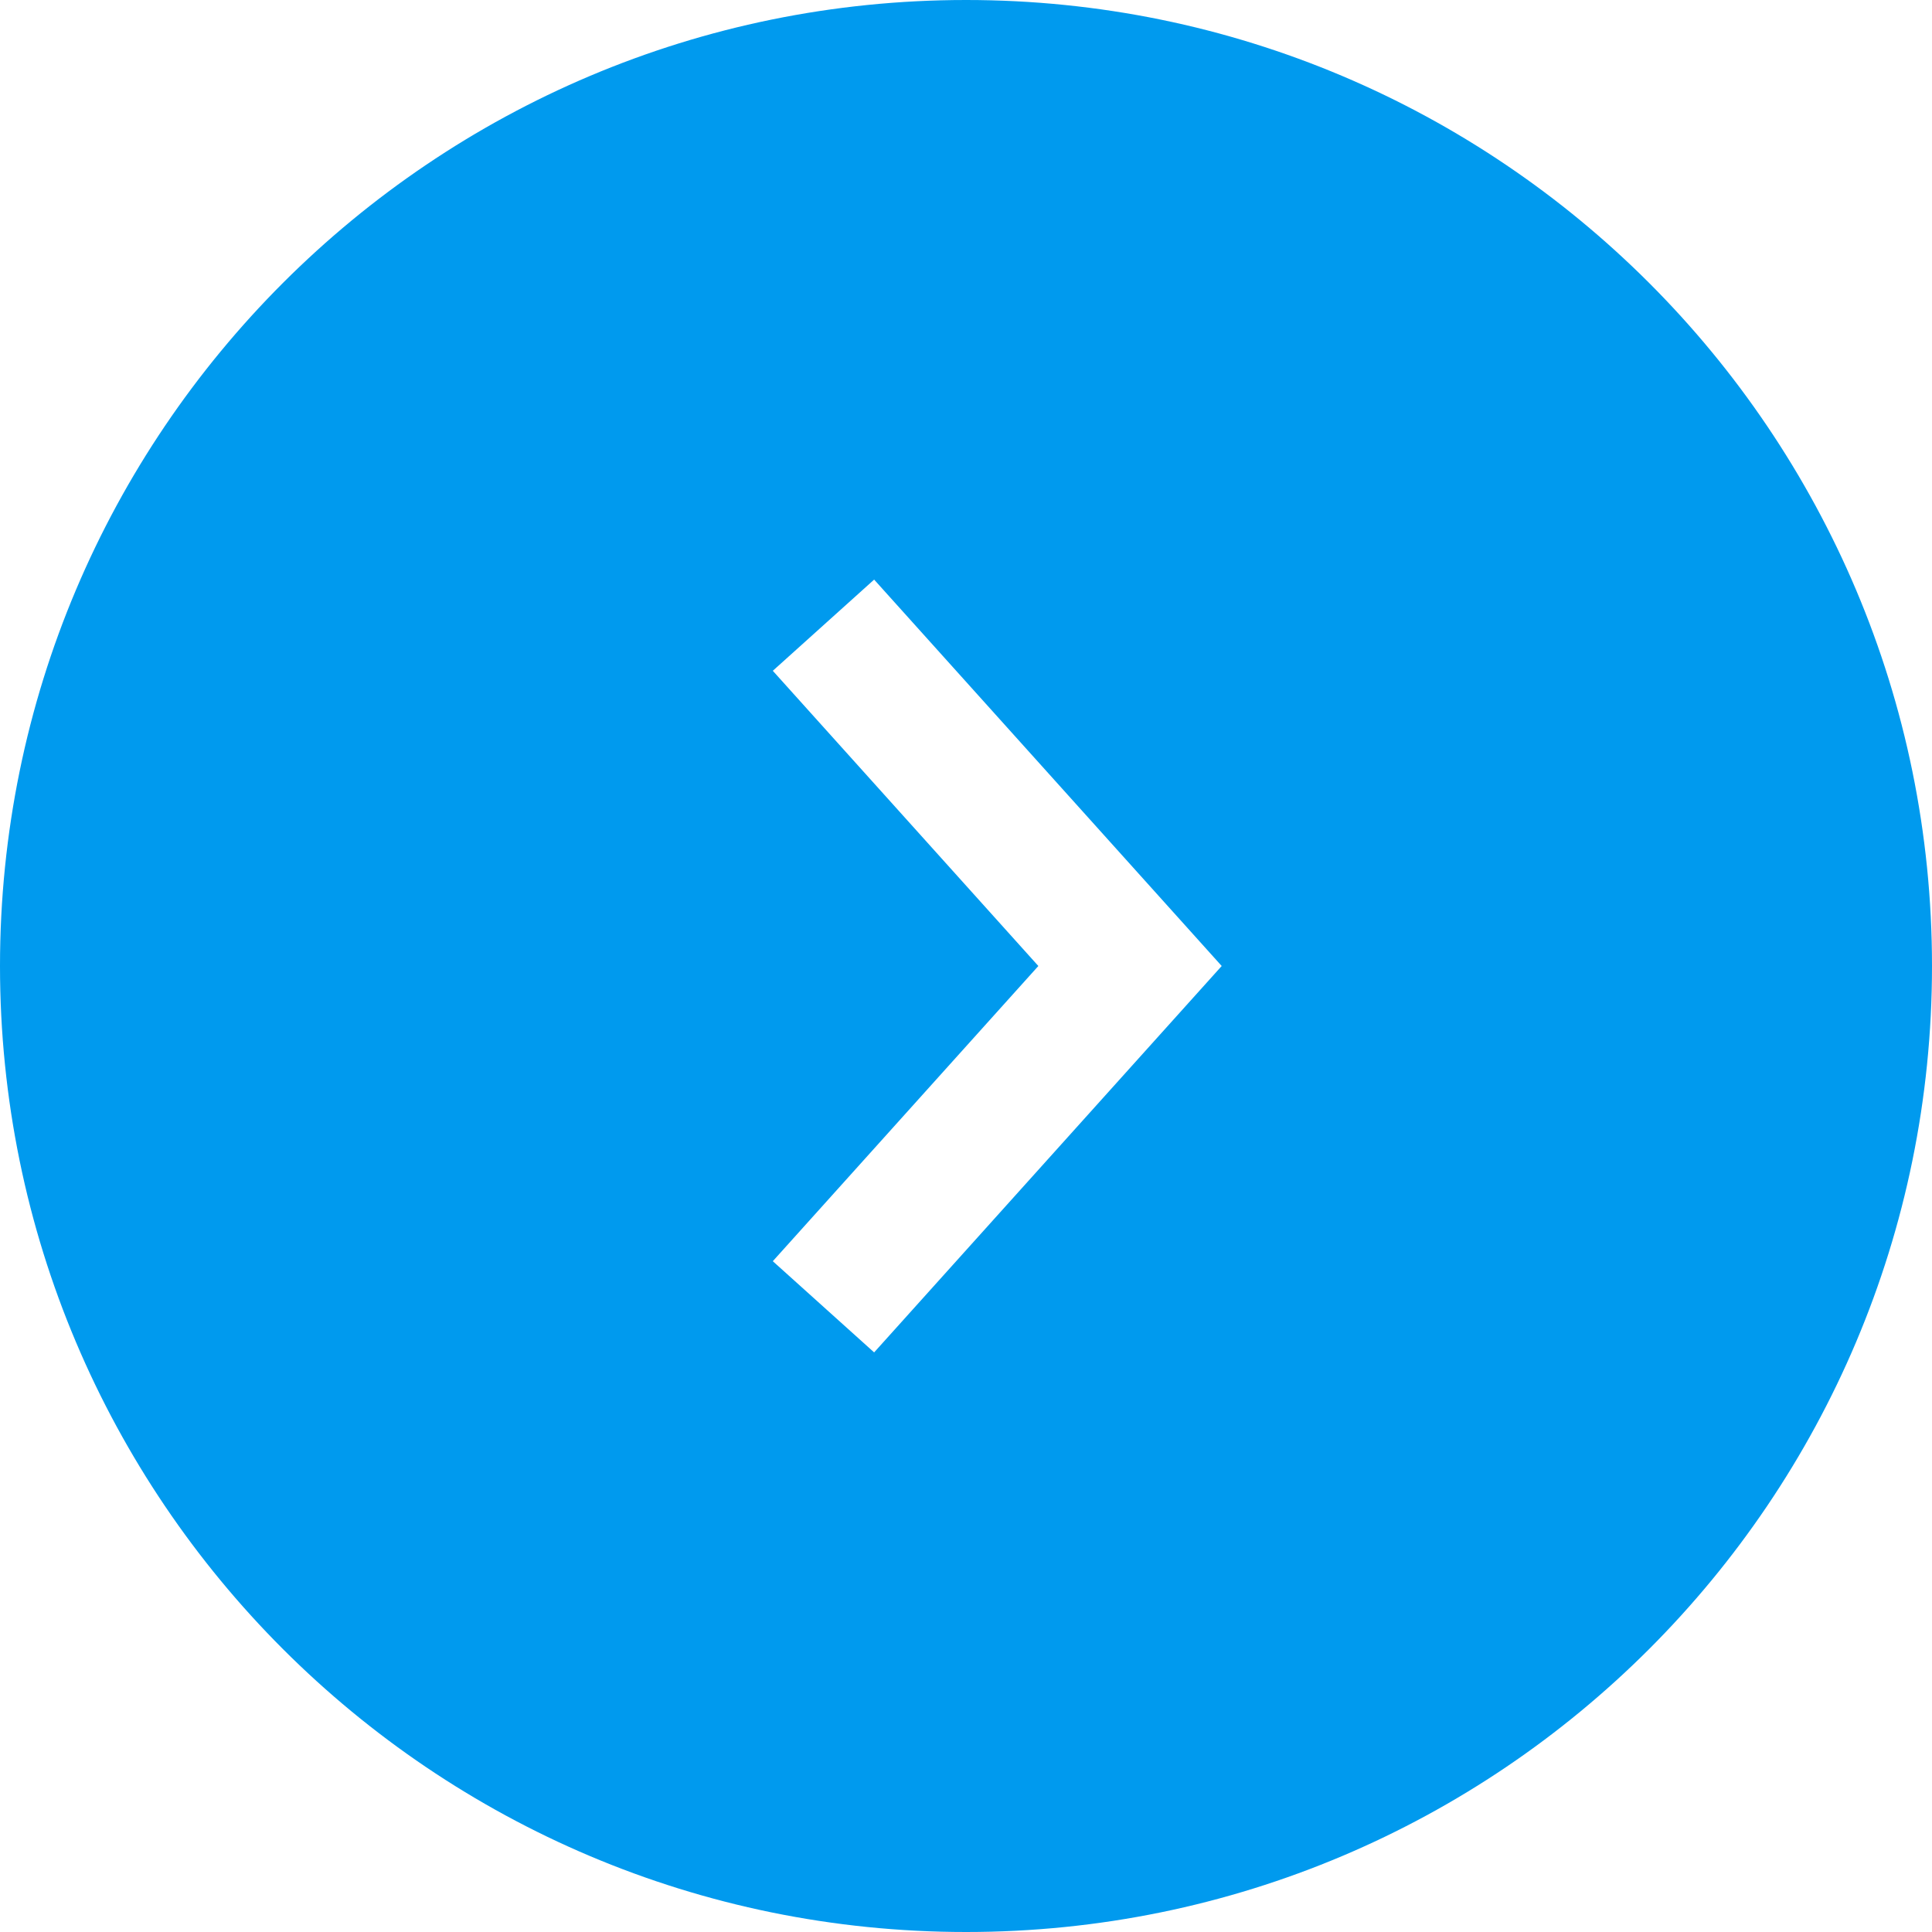
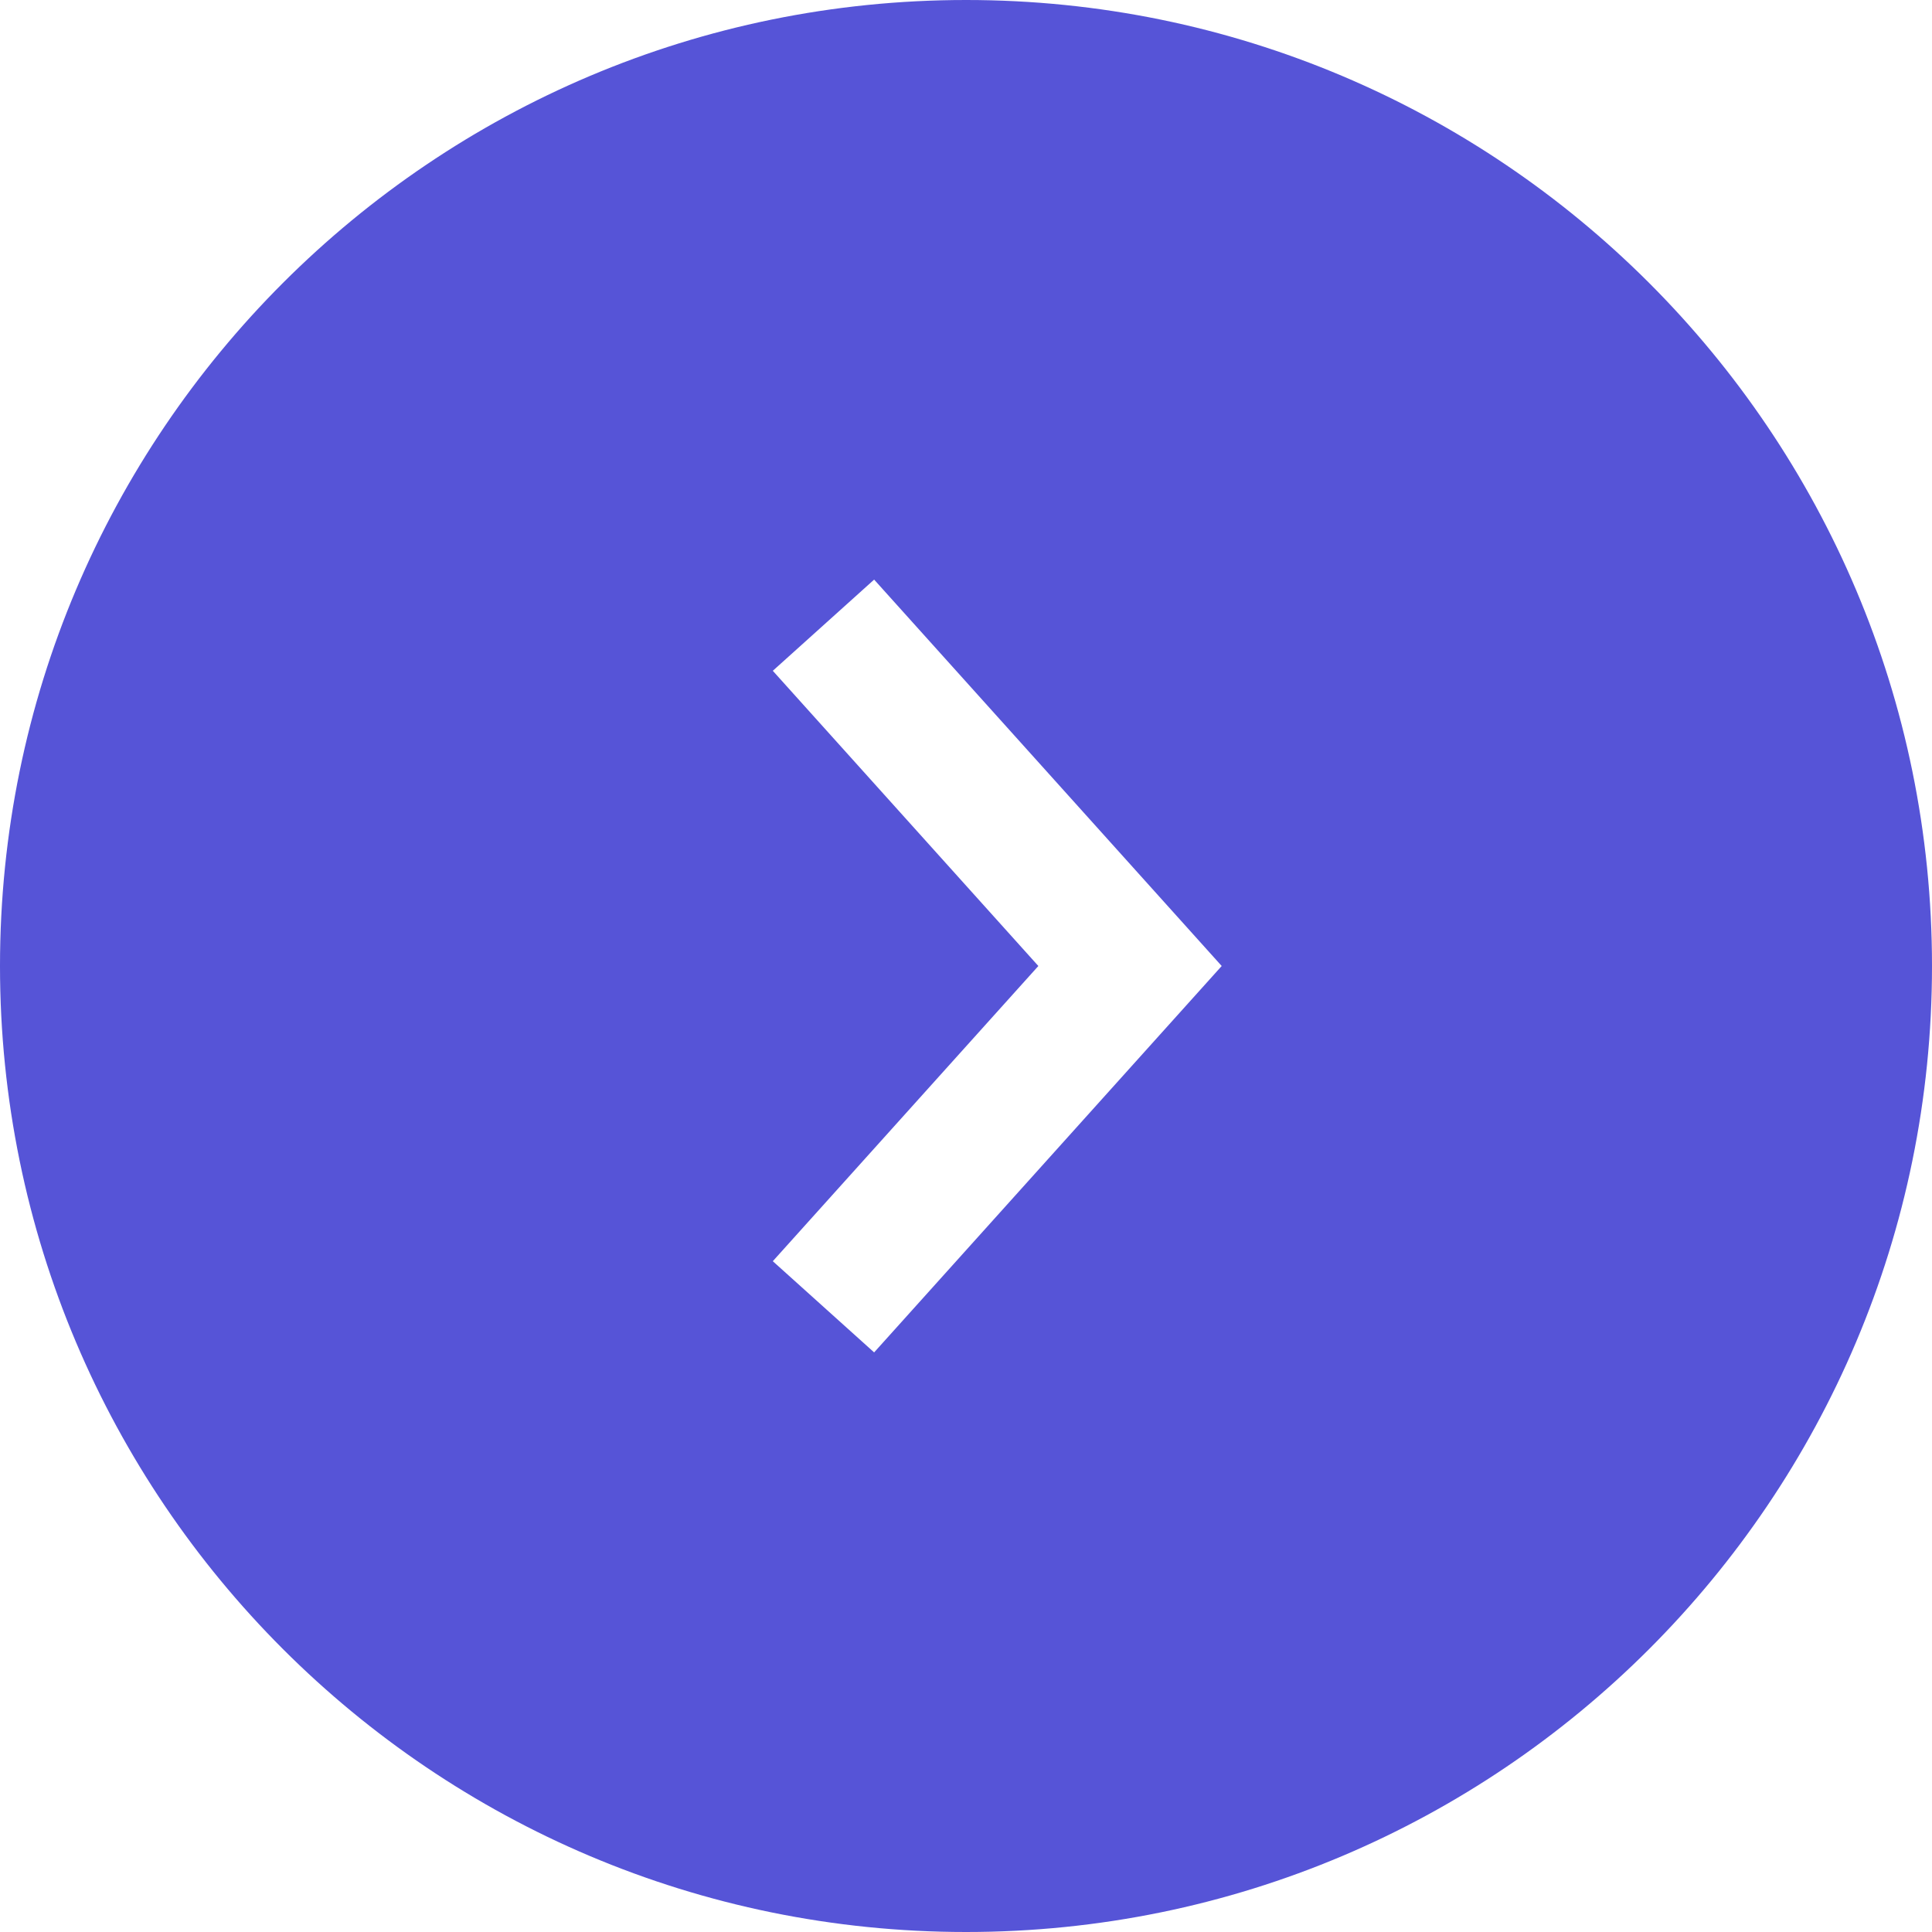
<svg xmlns="http://www.w3.org/2000/svg" width="20px" height="20px" viewBox="0 0 20 20" version="1.1">
  <defs />
-   <g id="Index" stroke="none" stroke-width="1" fill="#009AEE" fill-rule="evenodd">
-     <g id="Independence_Day_Air_Travel_Forecast_2017" transform="translate(-550, -4740)" fill="#009AEE">
+   <g id="Index" stroke="none" stroke-width="1" fill="#5654D7" fill-rule="evenodd">
+     <g id="Labor_Day_Air_Travel_Forecast_2017" transform="translate(-550, -4740)" fill="#5654D7">
      <g id="Content" transform="translate(110, 92)">
        <g id="#4" transform="translate(45, 3838)">
          <g id="Link" transform="translate(0, 791)">
            <path d="M405.001,19 C399.477,19 395,23.477 395,29 C395,34.523 399.477,39 405.001,39 C410.524,39 415,34.523 415,29 C415,23.477 410.524,19 405.001,19 L405.001,19 Z M403,25.944 L405.749,29 L403,32.056 L404.049,33 L407.647,29 L404.049,25 L403,25.944 L403,25.944 Z" id="Combined-Shape" />
          </g>
        </g>
      </g>
    </g>
  </g>
</svg>
